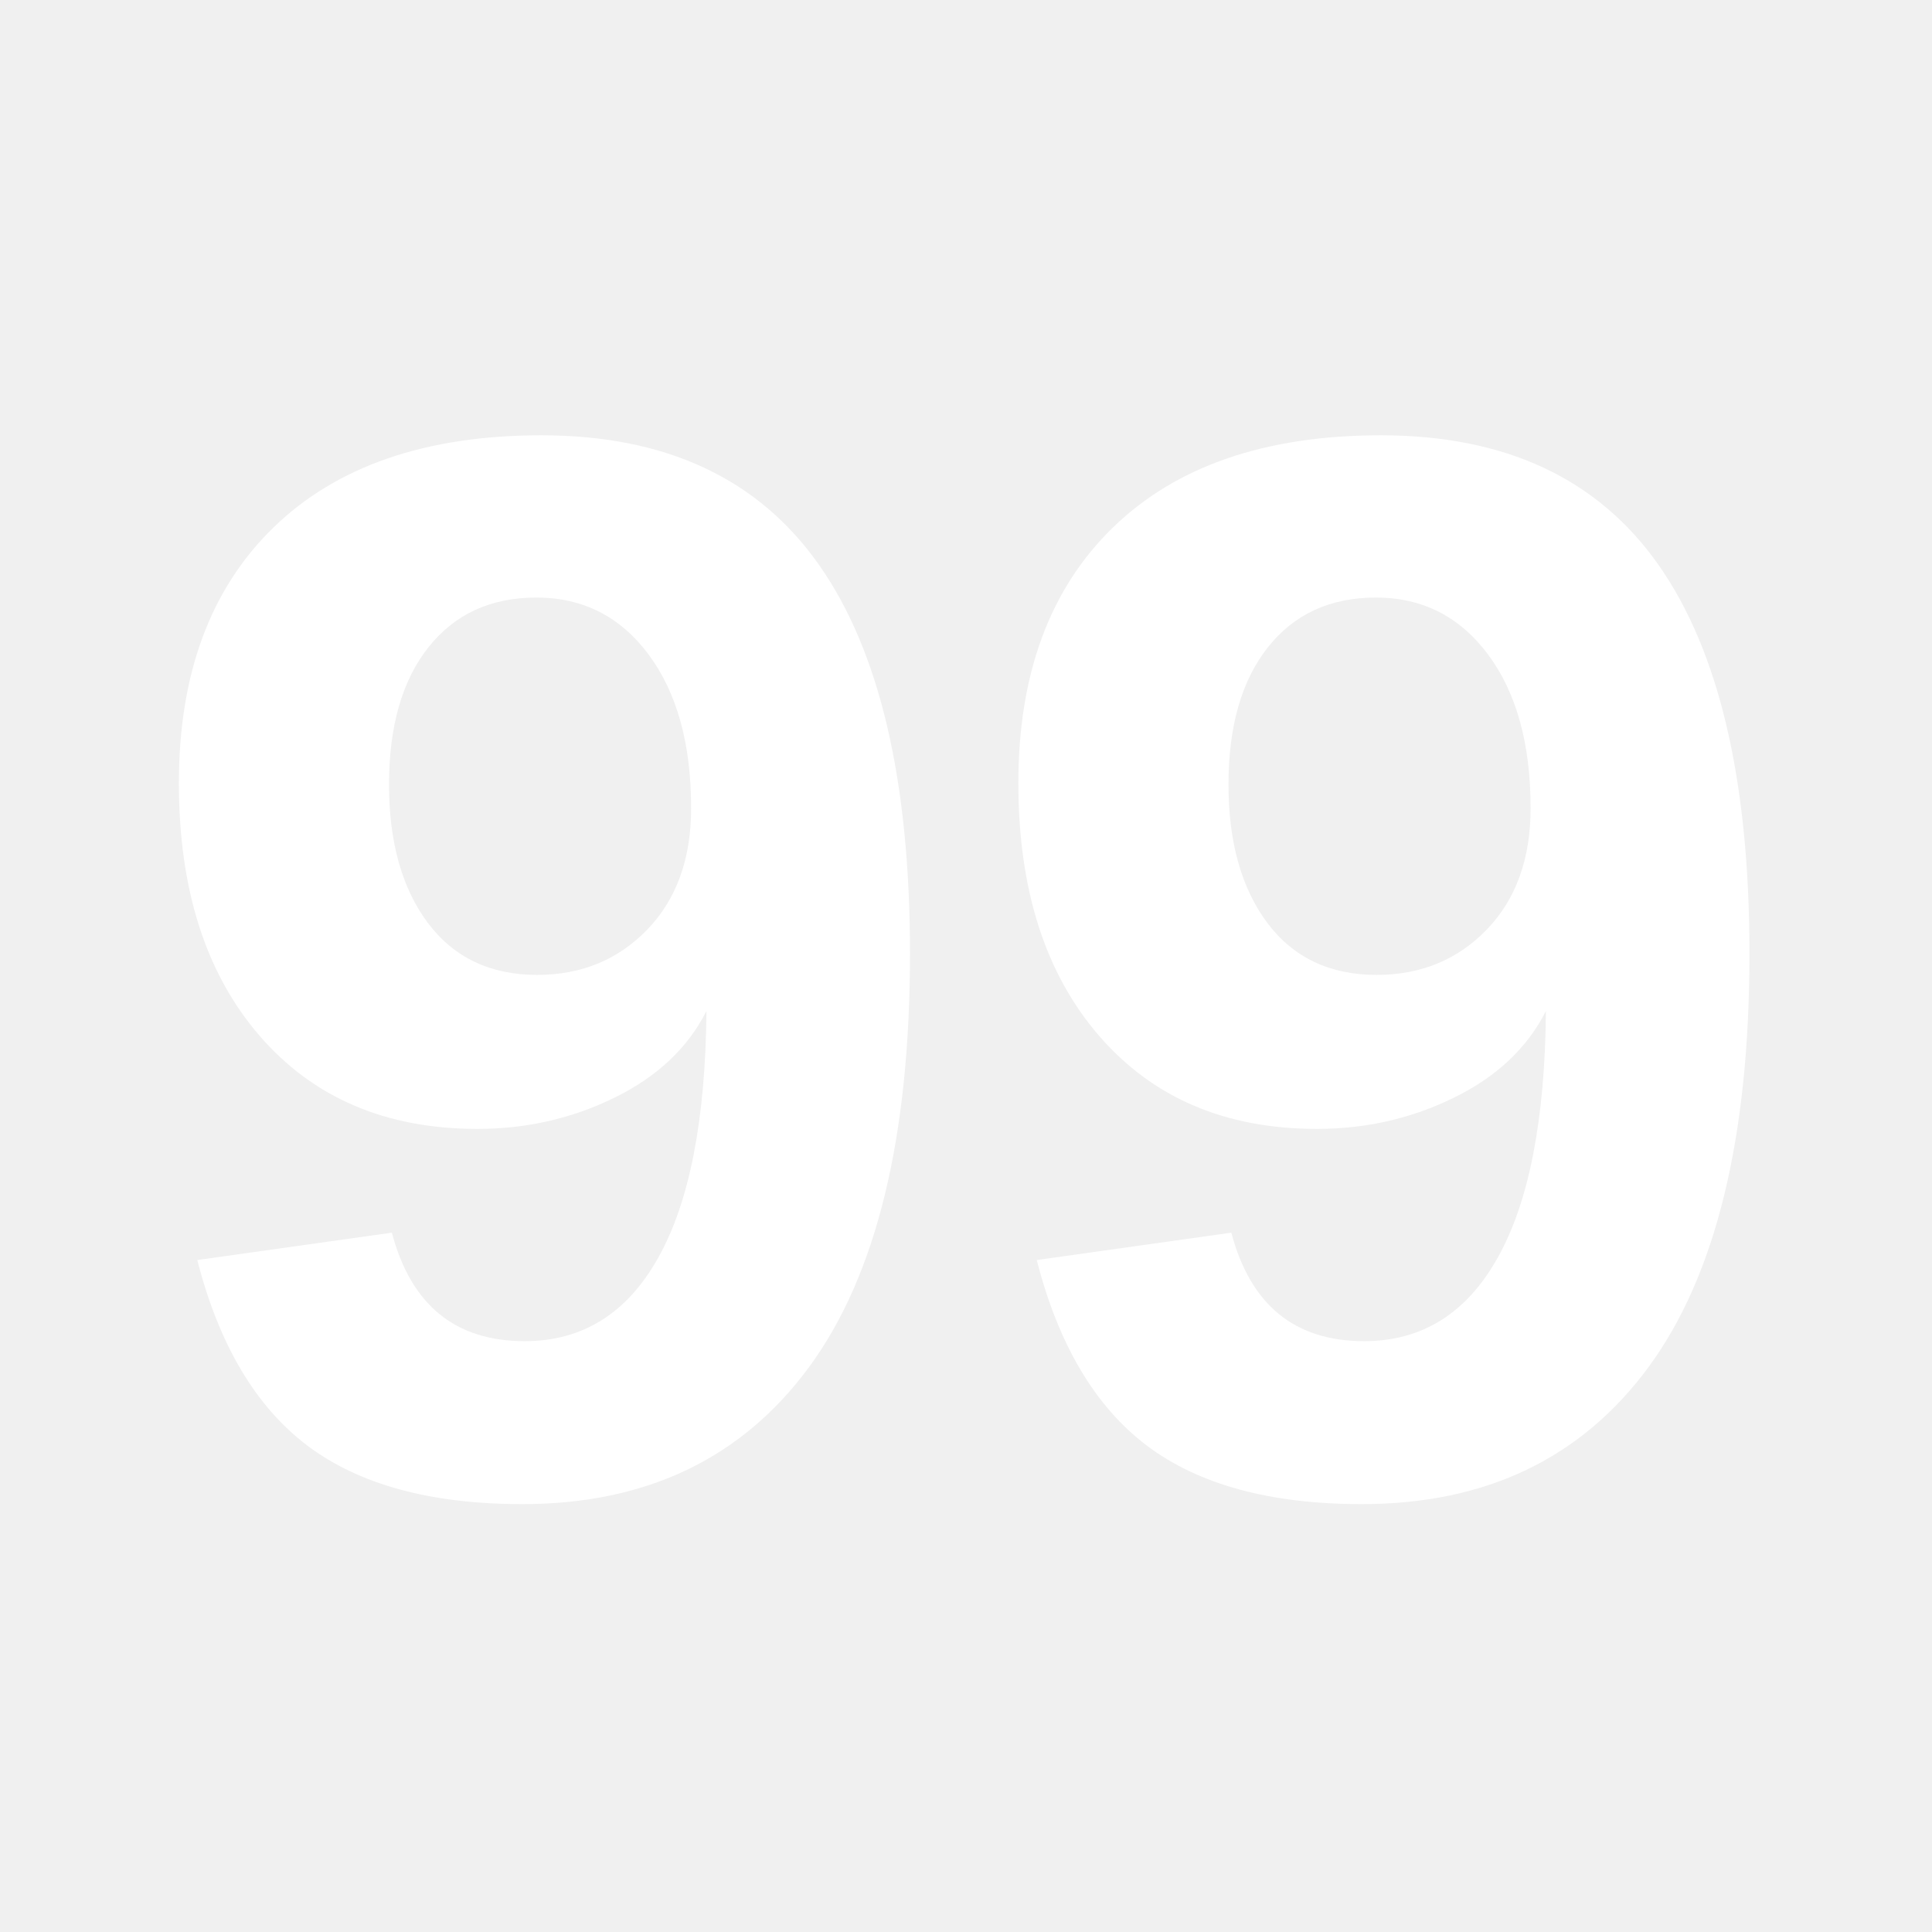
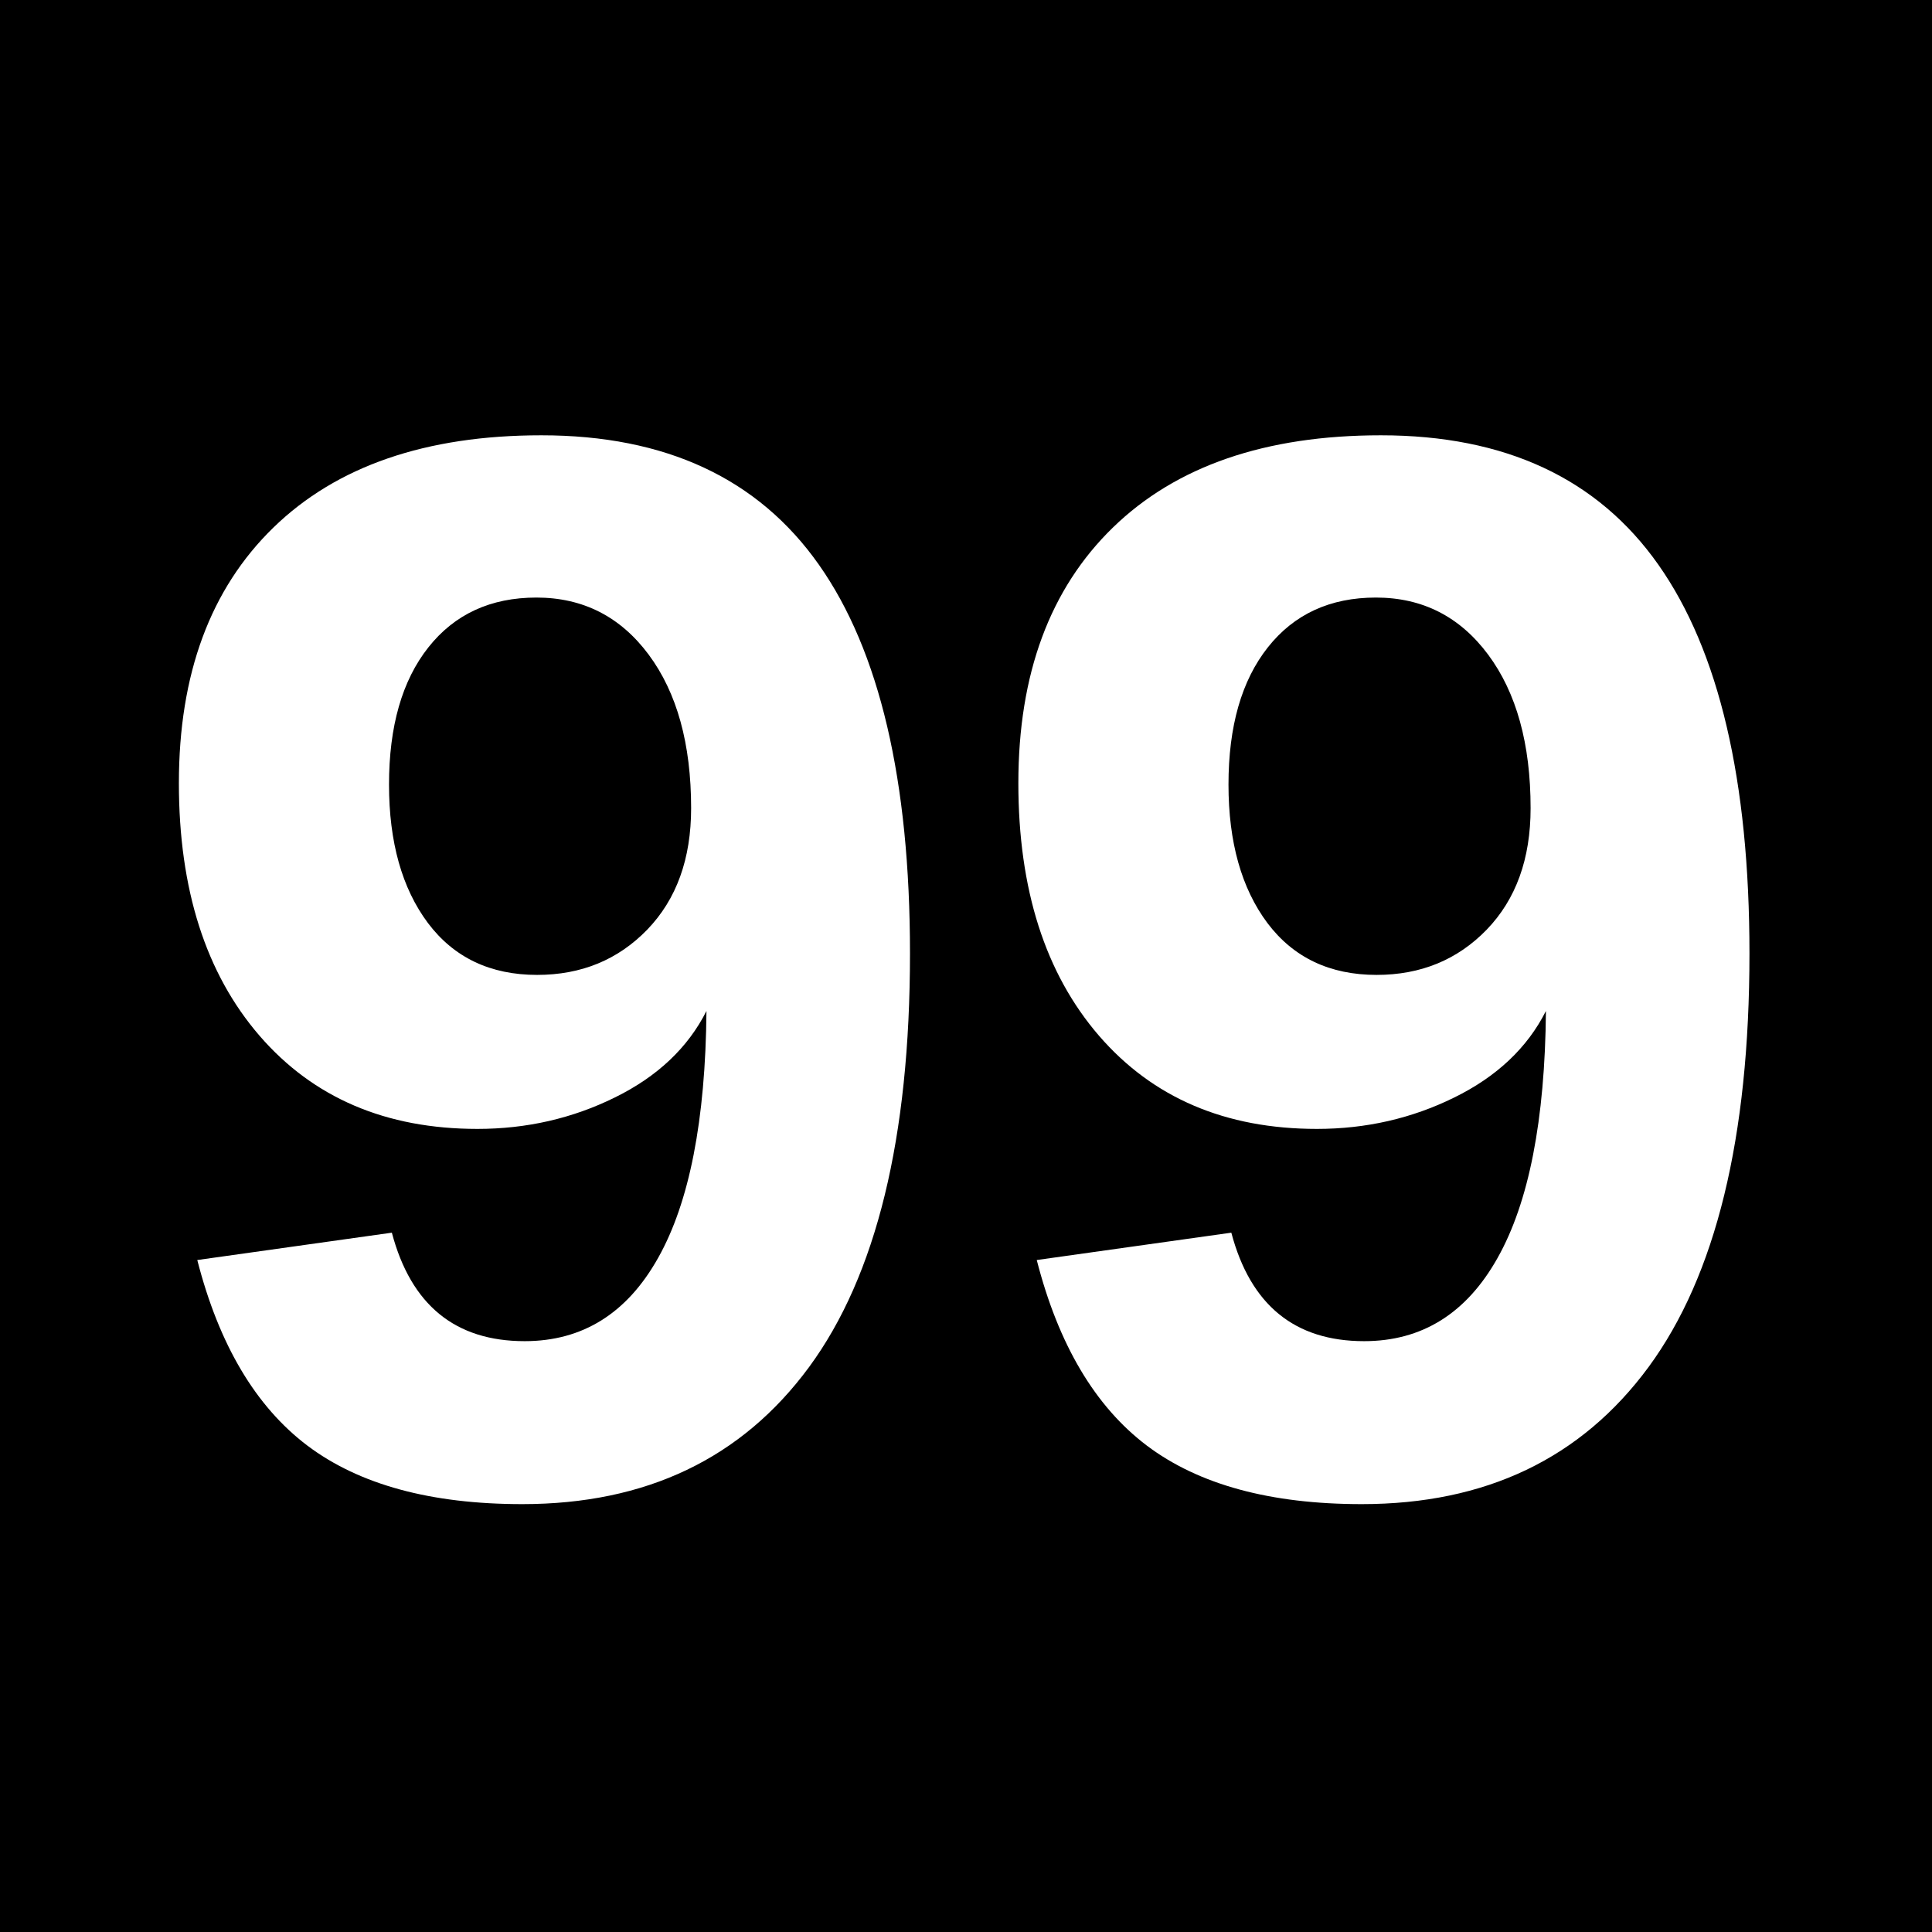
<svg xmlns="http://www.w3.org/2000/svg" width="128" height="128" viewBox="0 0 128 128">
-   <rect width="128" height="128" fill="none" />
+   <rect width="128" height="128" fill="black" />
  <text x="50%" y="50%" text-anchor="middle" dominant-baseline="central" font-family="Arial, Helvetica, sans-serif" font-size="100" font-weight="bold" fill="white">99</text>
</svg>
